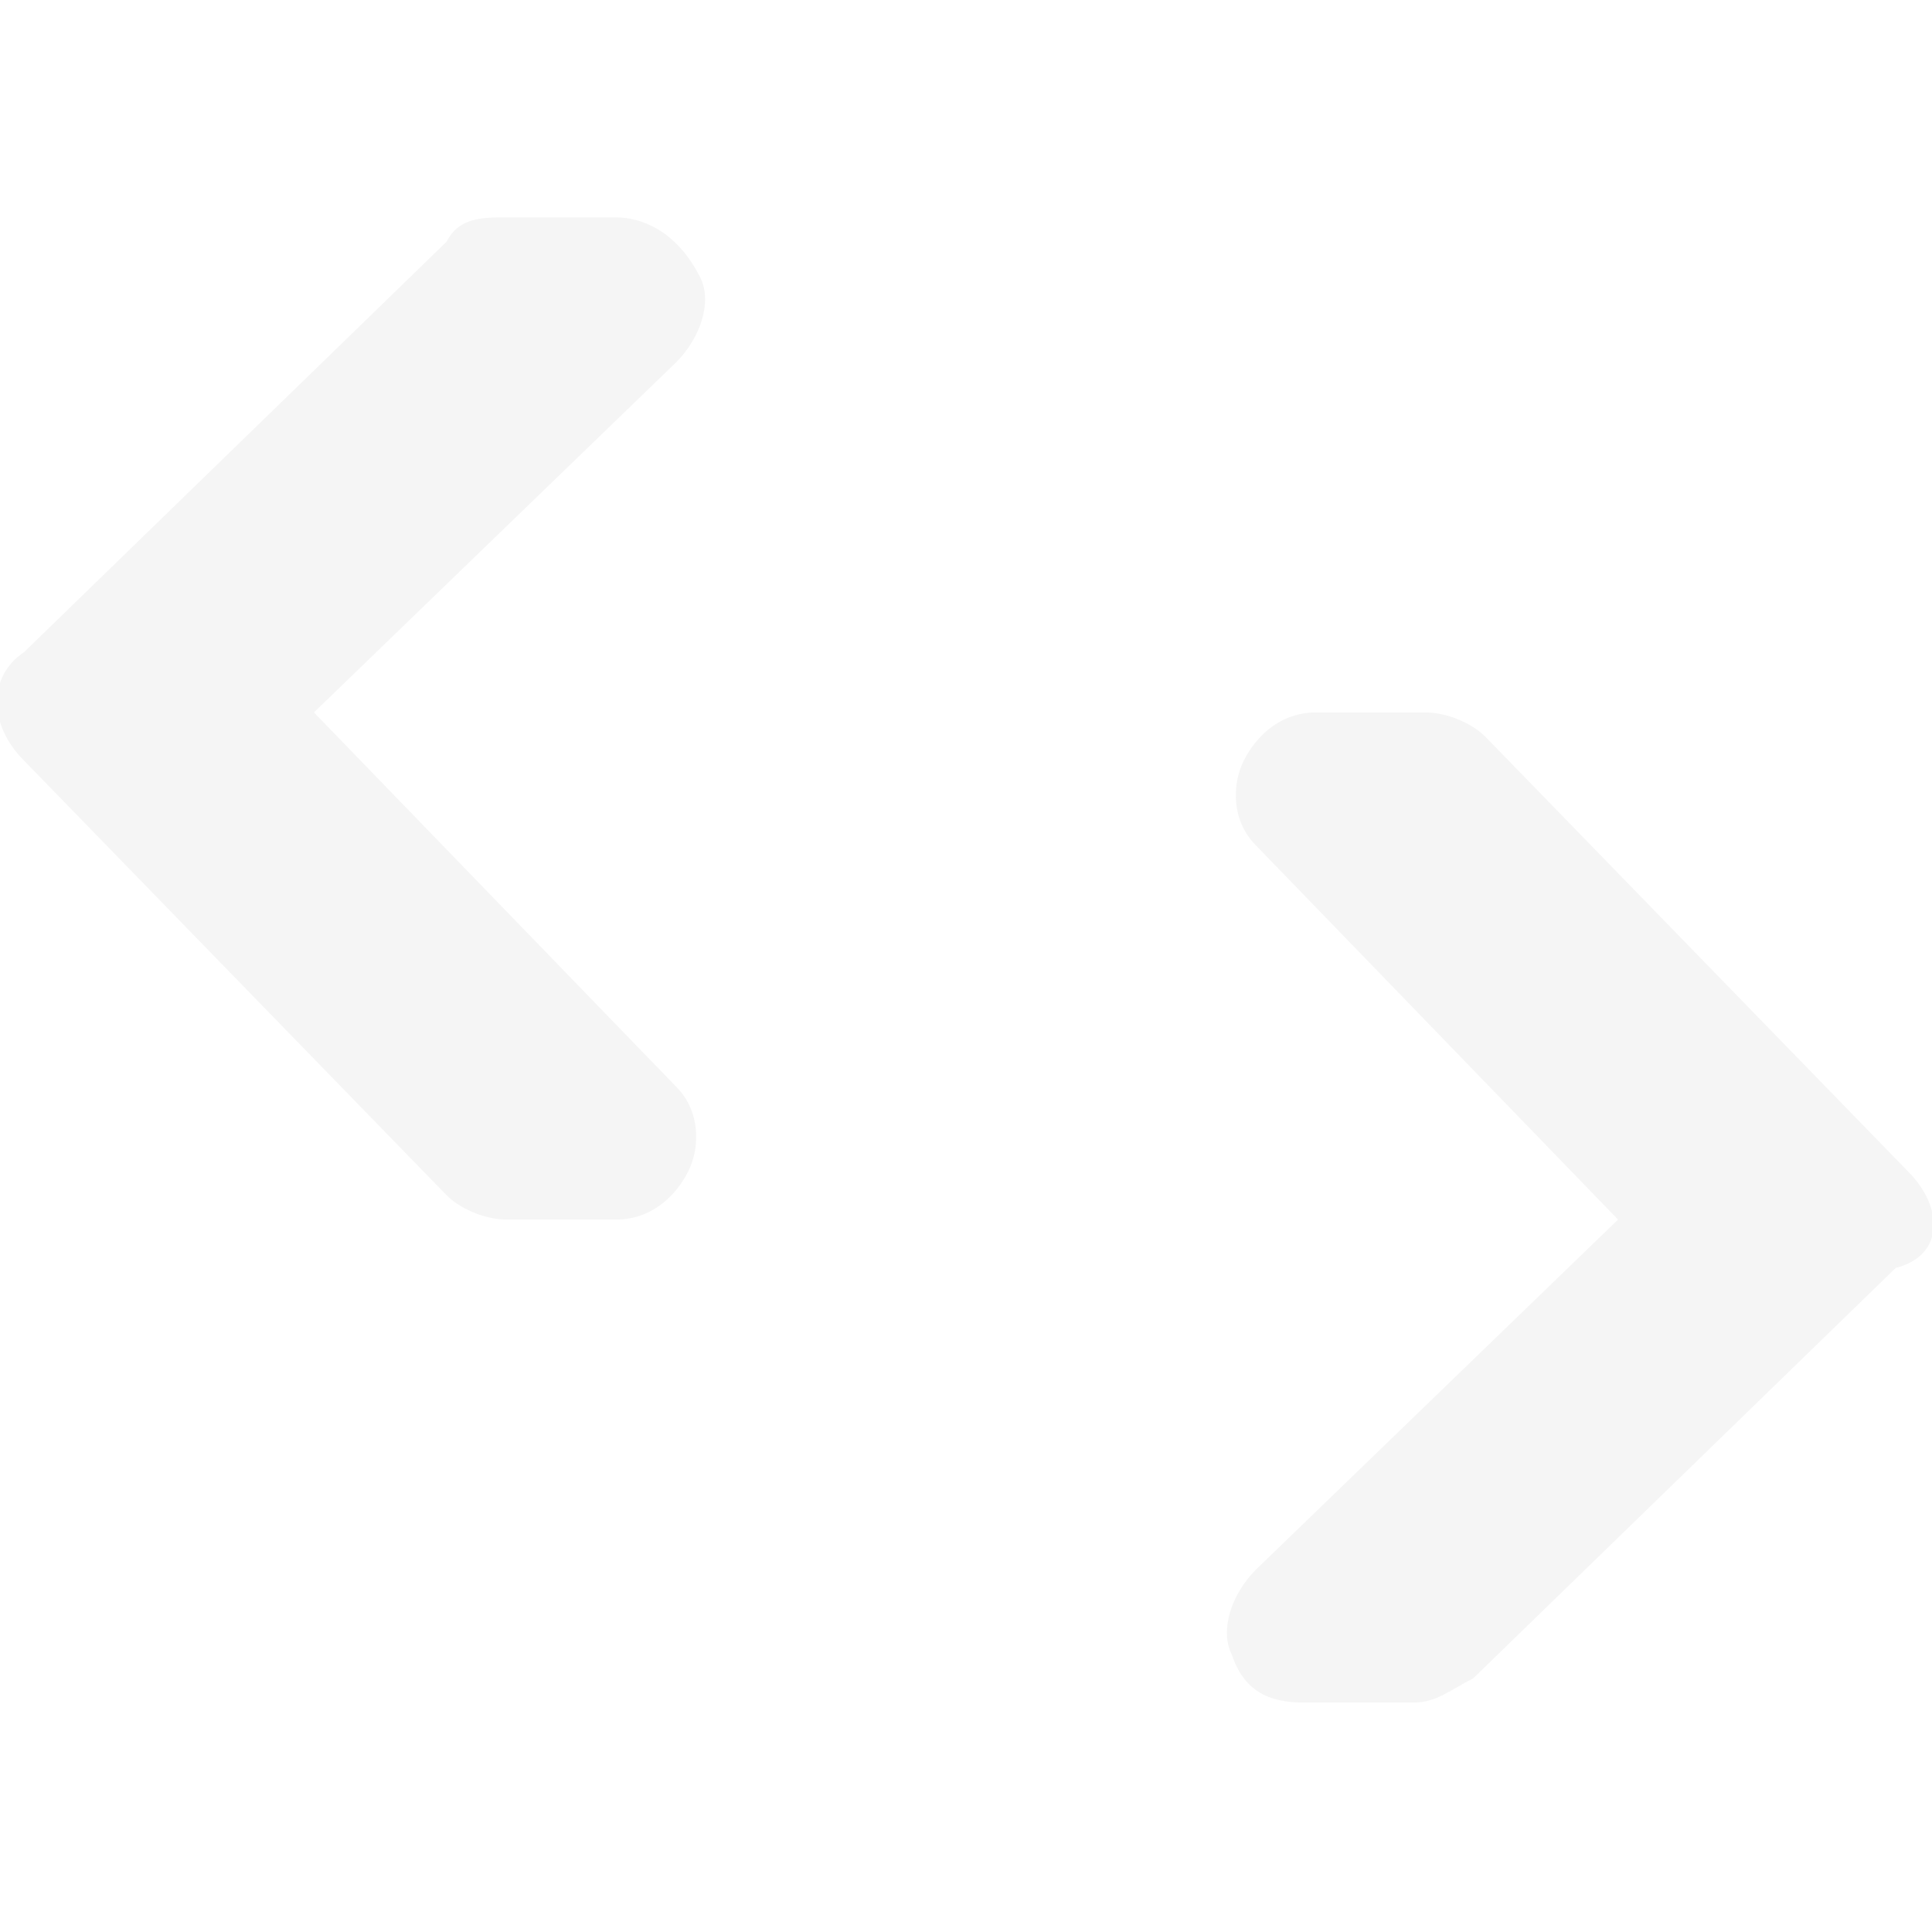
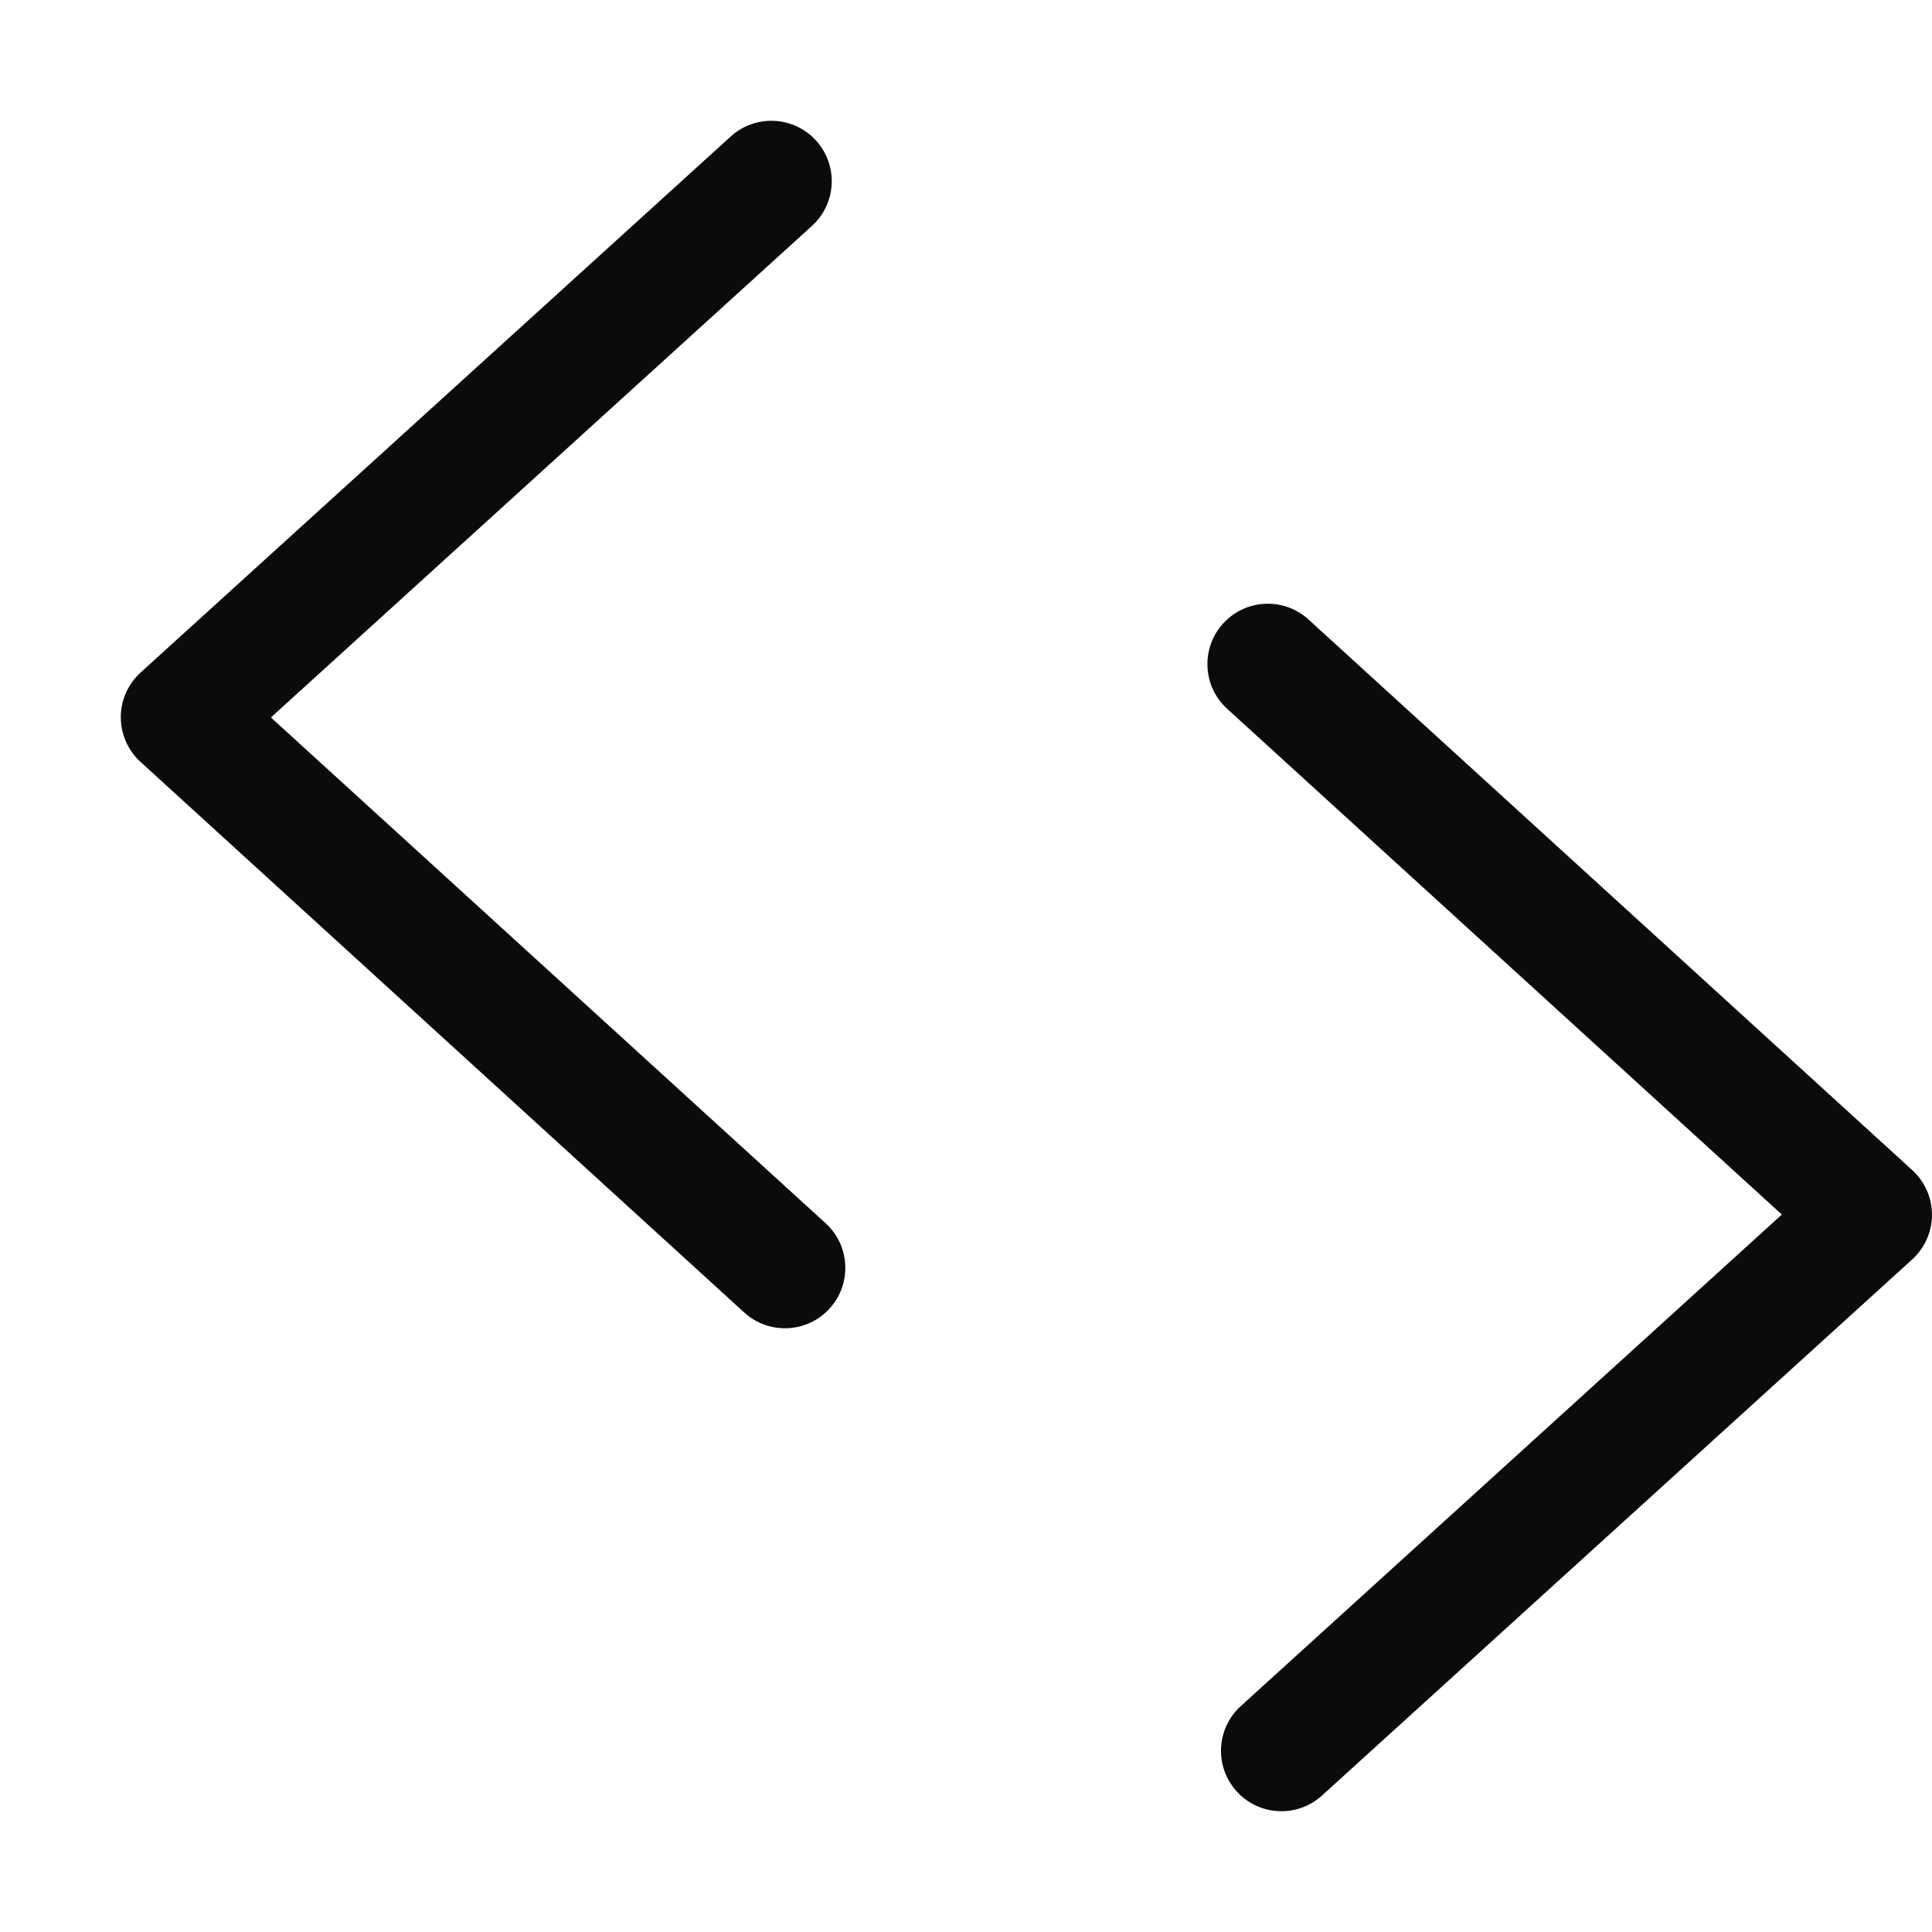
- <svg xmlns="http://www.w3.org/2000/svg" height="16" width="16" viewBox="0 0 16 16" fill="whitesmoke">
-   <path d="M.2 6.3l3.5 3.6c.1.1.3.2.5.2h.9c.3 0 .5-.2.6-.4.1-.2.1-.5-.1-.7l-3-3.1 3-2.9c.2-.2.3-.5.2-.7-.2-.4-.5-.5-.7-.5h-.9c-.2 0-.4 0-.5.2L.2 5.4c-.3.2-.3.6 0 .9M15.8 9.7l-3.5-3.6c-.1-.1-.3-.2-.5-.2h-.9c-.3 0-.5.2-.6.4-.1.2-.1.5.1.7l3 3.1-3 2.9c-.2.2-.3.5-.2.7.1.3.3.4.6.4h.9c.2 0 .3-.1.5-.2l3.5-3.4c.4-.1.4-.5.1-.8" />
+ <svg xmlns="http://www.w3.org/2000/svg" width="16" height="16" viewBox="0 0 16 16" fill="#0b0b0b">
+   <path d="M6.052 1.13L1.164 5.57a.5.5 0 0 0 0 .74l5 4.56a.5.5 0 0 0 .673-.74l-5-4.559v.74l4.887-4.44a.5.5 0 0 0-.672-.741zM10.948 14.87l4.888-4.44a.5.5 0 0 0 0-.74l-5-4.56a.5.5 0 1 0-.673.74l5 4.559v-.74l-4.887 4.44a.5.5 0 0 0 .672.741z" />
</svg>
